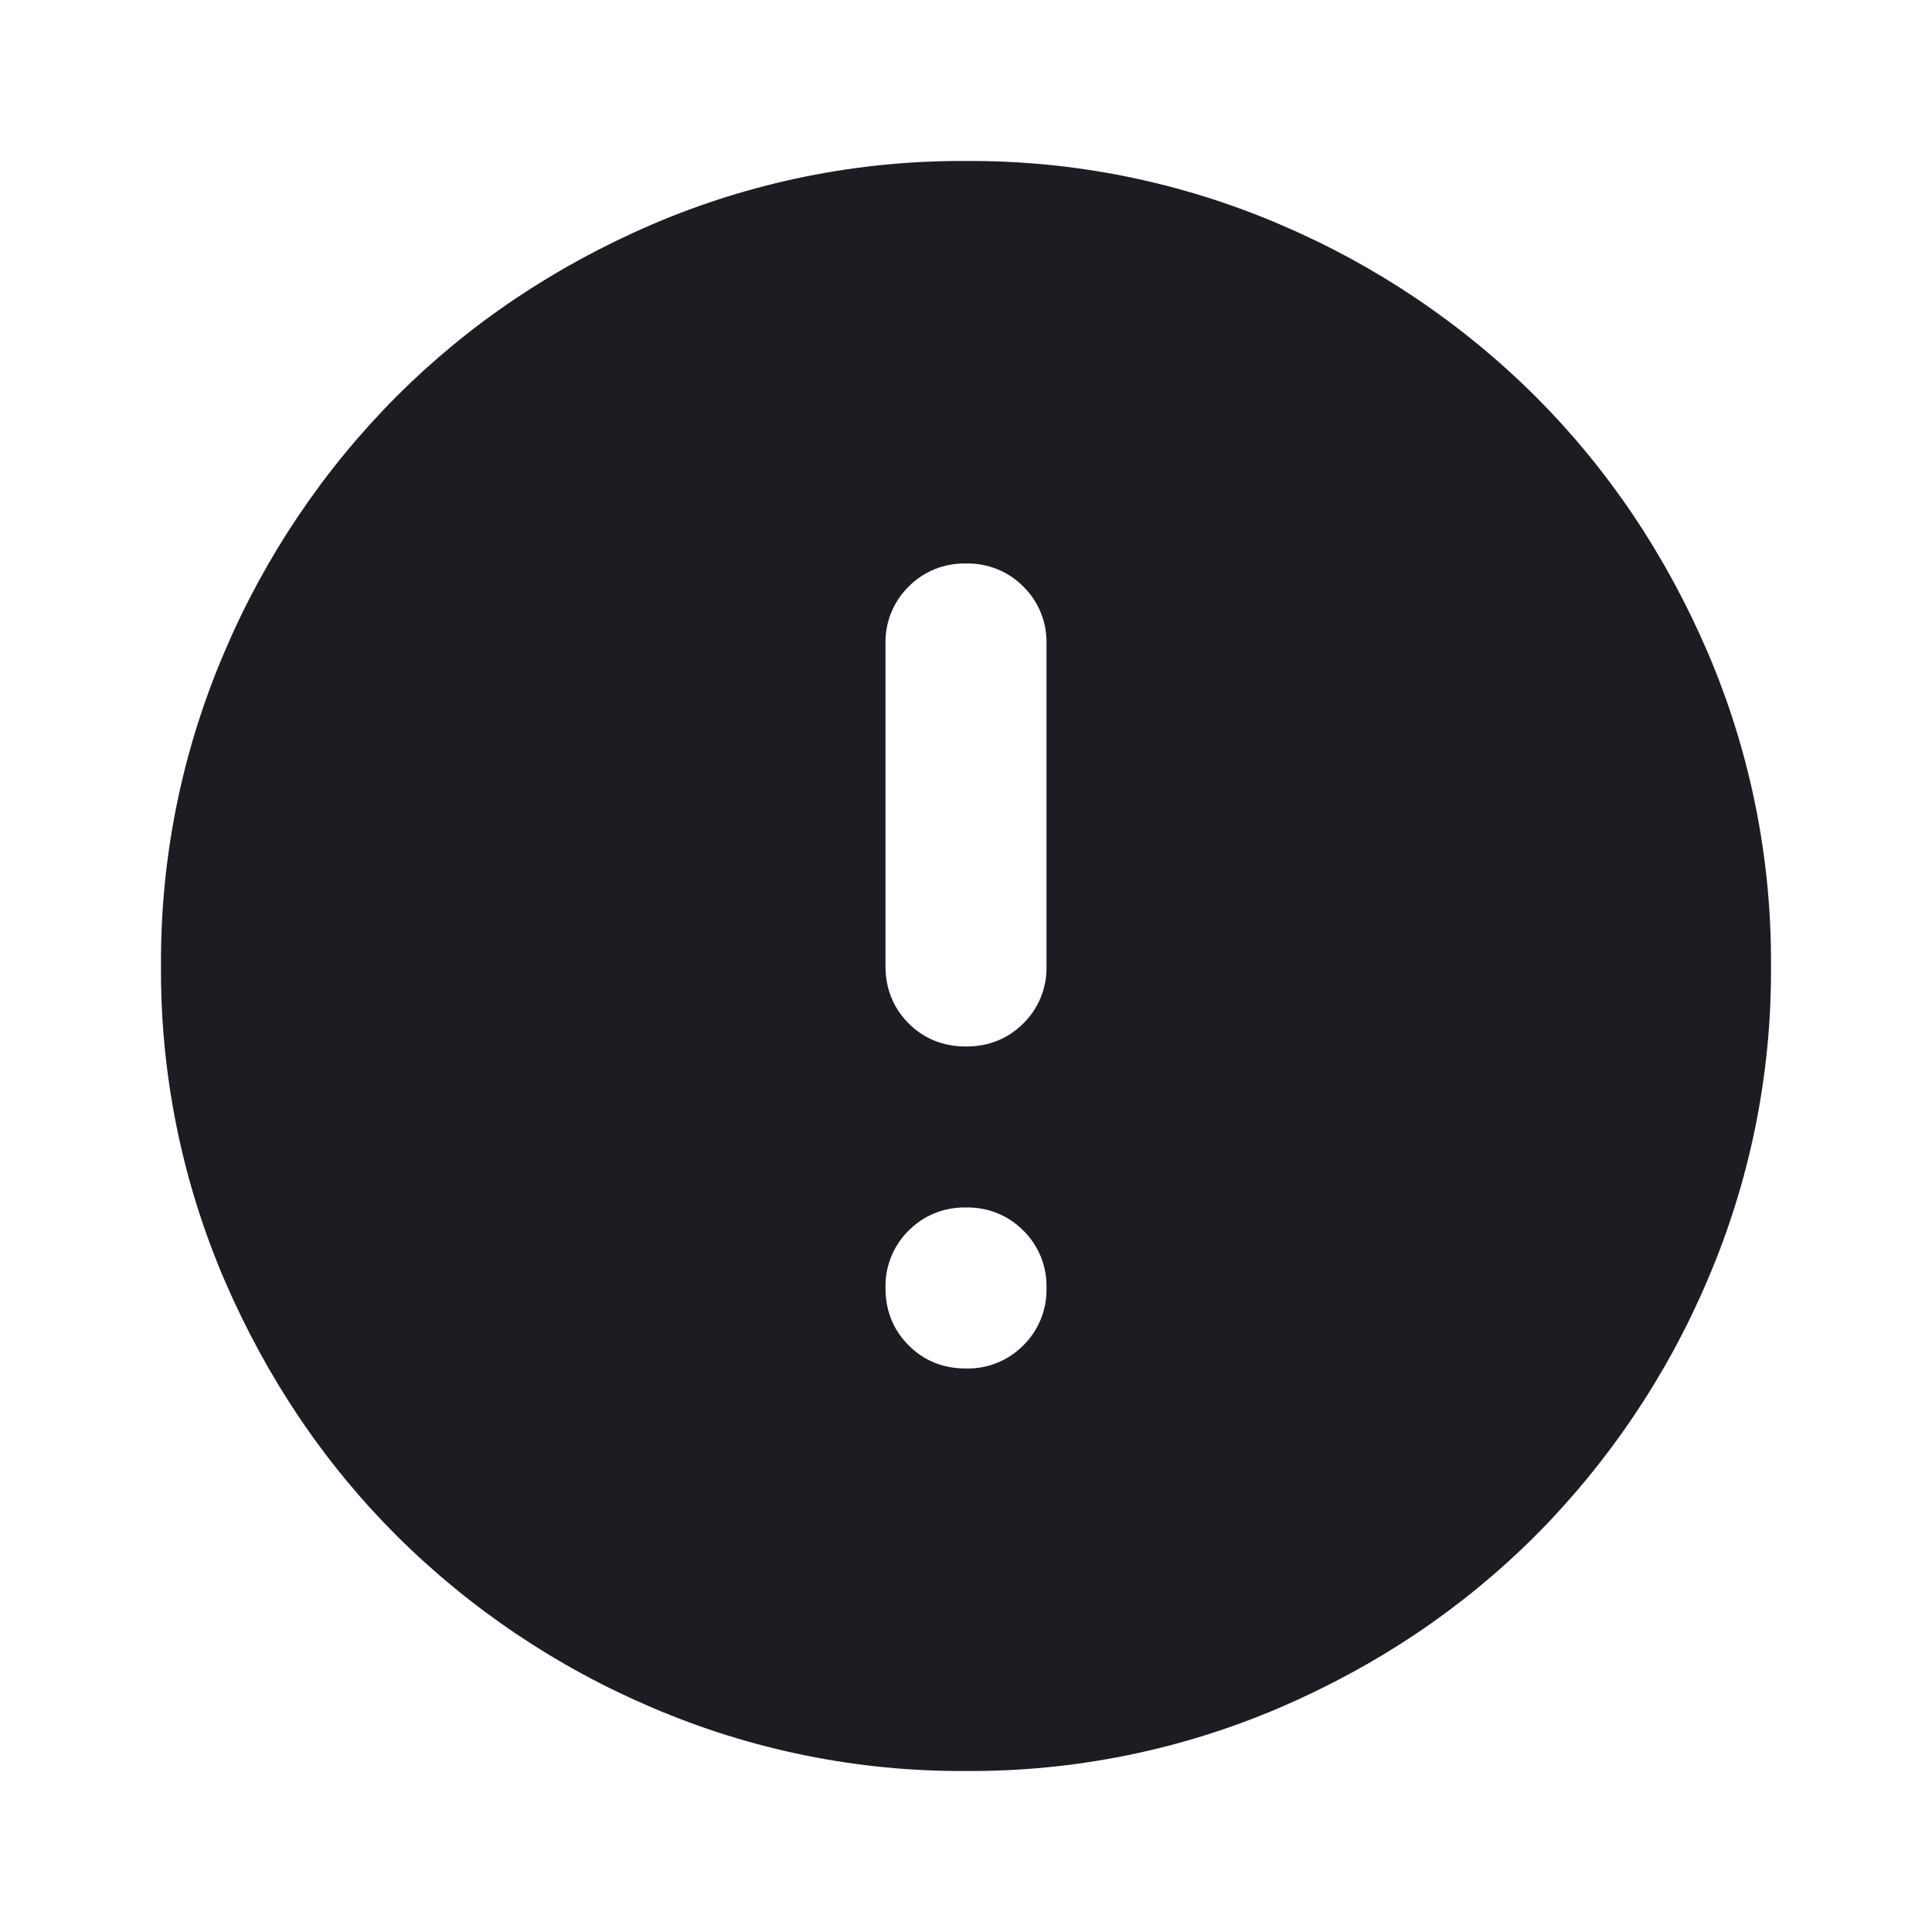
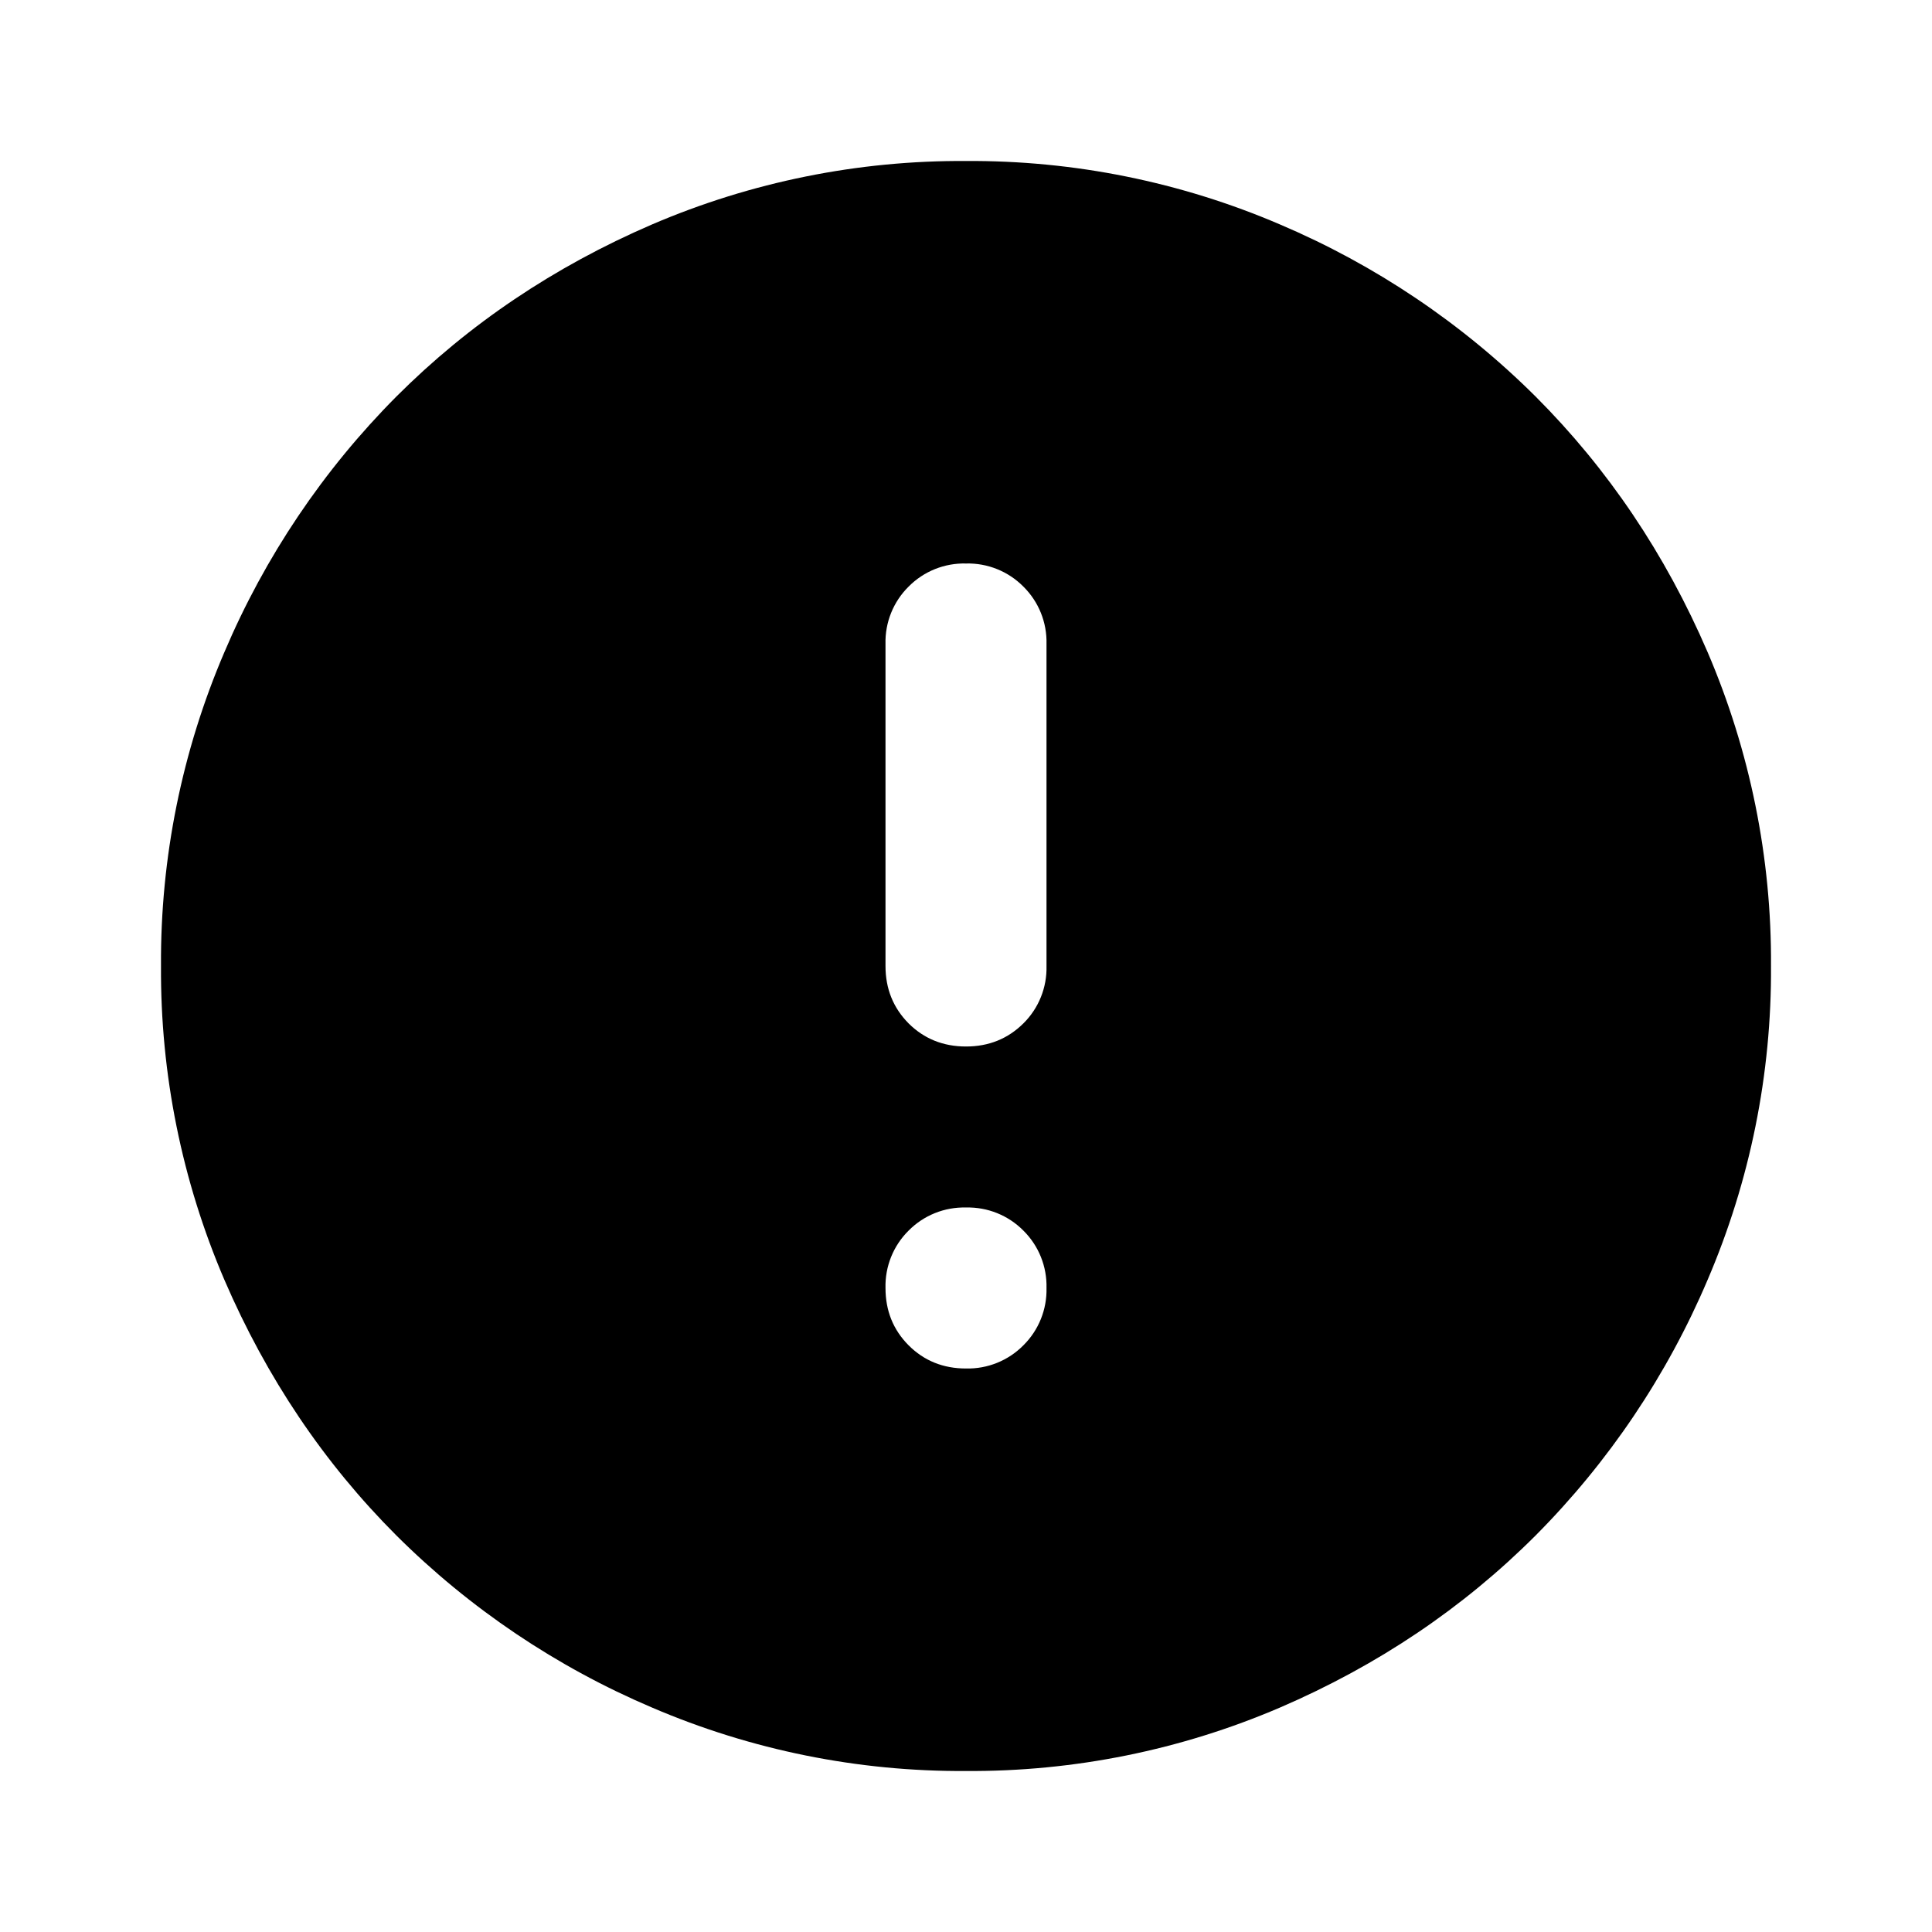
<svg xmlns="http://www.w3.org/2000/svg" width="24" height="24" fill="black" viewBox="0 0 24 24">
-   <path fill="#1B1D22" d="M12 17a.97.97 0 0 0 .713-.288A.968.968 0 0 0 13 16a.968.968 0 0 0-.287-.713A.968.968 0 0 0 12 15a.968.968 0 0 0-.713.287A.968.968 0 0 0 11 16c0 .283.096.52.287.712.192.192.43.288.713.288Zm0-4c.283 0 .52-.096.713-.287A.968.968 0 0 0 13 12V8a.967.967 0 0 0-.287-.713A.968.968 0 0 0 12 7a.968.968 0 0 0-.713.287A.967.967 0 0 0 11 8v4c0 .283.096.52.287.713.192.191.43.287.713.287Zm0 9a9.738 9.738 0 0 1-3.9-.788 10.099 10.099 0 0 1-3.175-2.137c-.9-.9-1.612-1.958-2.137-3.175A9.738 9.738 0 0 1 2 12a9.74 9.74 0 0 1 .788-3.9 10.099 10.099 0 0 1 2.137-3.175c.9-.9 1.958-1.612 3.175-2.137A9.738 9.738 0 0 1 12 2a9.74 9.74 0 0 1 3.9.788 10.098 10.098 0 0 1 3.175 2.137c.9.9 1.613 1.958 2.137 3.175A9.738 9.738 0 0 1 22 12a9.738 9.738 0 0 1-.788 3.9 10.098 10.098 0 0 1-2.137 3.175c-.9.9-1.958 1.613-3.175 2.137A9.738 9.738 0 0 1 12 22Z" />
+   <path fill="black" d="M12 17a.97.97 0 0 0 .713-.288A.968.968 0 0 0 13 16a.968.968 0 0 0-.287-.713A.968.968 0 0 0 12 15a.968.968 0 0 0-.713.287A.968.968 0 0 0 11 16c0 .283.096.52.287.712.192.192.43.288.713.288Zm0-4c.283 0 .52-.096.713-.287A.968.968 0 0 0 13 12V8a.967.967 0 0 0-.287-.713A.968.968 0 0 0 12 7a.968.968 0 0 0-.713.287A.967.967 0 0 0 11 8v4c0 .283.096.52.287.713.192.191.43.287.713.287Zm0 9a9.738 9.738 0 0 1-3.9-.788 10.099 10.099 0 0 1-3.175-2.137c-.9-.9-1.612-1.958-2.137-3.175A9.738 9.738 0 0 1 2 12a9.74 9.74 0 0 1 .788-3.9 10.099 10.099 0 0 1 2.137-3.175c.9-.9 1.958-1.612 3.175-2.137A9.738 9.738 0 0 1 12 2a9.74 9.74 0 0 1 3.9.788 10.098 10.098 0 0 1 3.175 2.137c.9.9 1.613 1.958 2.137 3.175A9.738 9.738 0 0 1 22 12a9.738 9.738 0 0 1-.788 3.9 10.098 10.098 0 0 1-2.137 3.175c-.9.9-1.958 1.613-3.175 2.137A9.738 9.738 0 0 1 12 22Z" />
</svg>
